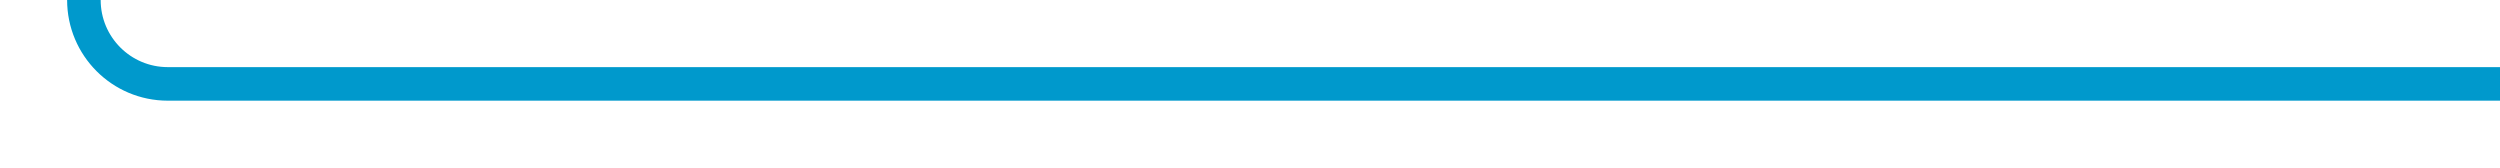
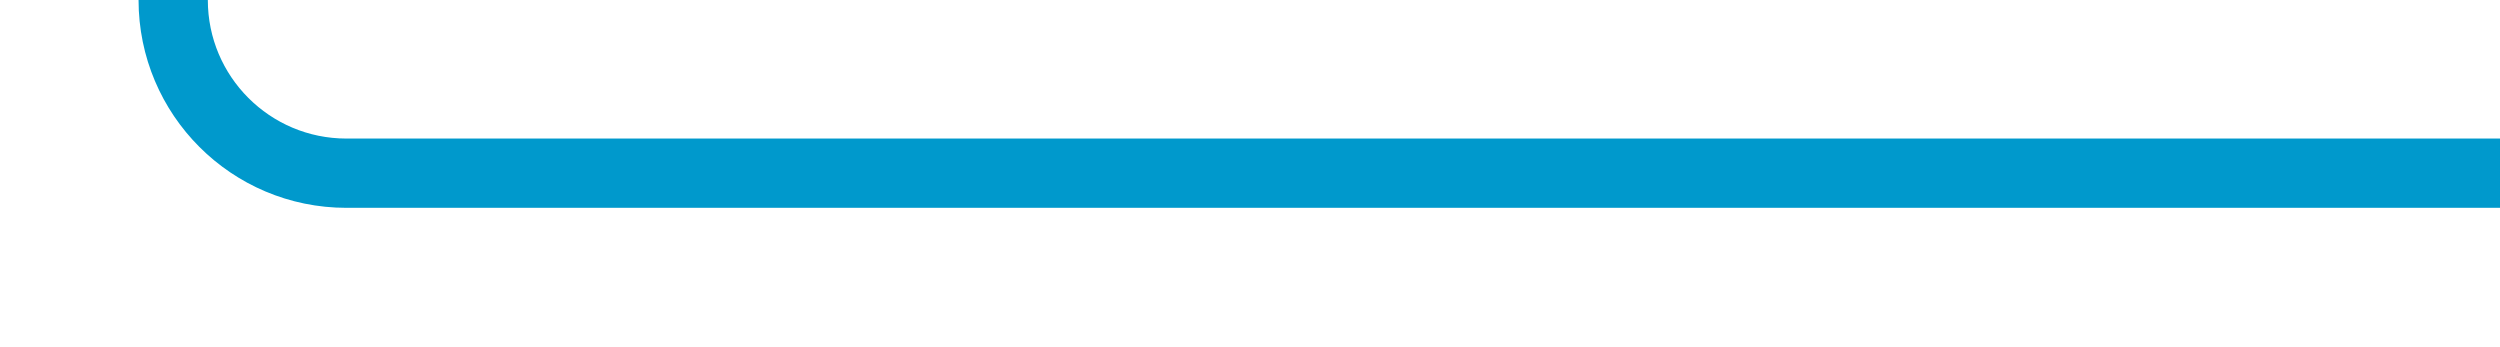
- <svg xmlns="http://www.w3.org/2000/svg" version="1.1" width="149px" height="10px" preserveAspectRatio="xMinYMid meet" viewBox="58 1808  149 8">
-   <path d="M 207 1812  L 68 1812  A 5 5 0 0 1 63 1807 L 63 640  A 5 5 0 0 1 68 635 L 100 635  " stroke-width="2" stroke="#0099cc" fill="none" />
-   <path d="M 99 642.6  L 106 635  L 99 627.4  L 99 642.6  Z " fill-rule="nonzero" fill="#0099cc" stroke="none" />
+ <svg xmlns="http://www.w3.org/2000/svg" version="1.1" width="72.174px" height="10px" preserveAspectRatio="xMinYMid meet" viewBox="567.826 207  72.174 8">
+   <path d="M 640 211  L 577.826 211  A 5 5 0 0 1 572.826 206 L 572.826 72  A 5 5 0 0 0 567.826 67 L 318 67  A 5 5 0 0 0 313 72 L 313 87  " stroke-width="2" stroke="#0099cc" fill="none" />
+   <path d="M 305.4 86  L 313 93  L 320.6 86  L 305.4 86  Z " fill-rule="nonzero" fill="#0099cc" stroke="none" />
</svg>
